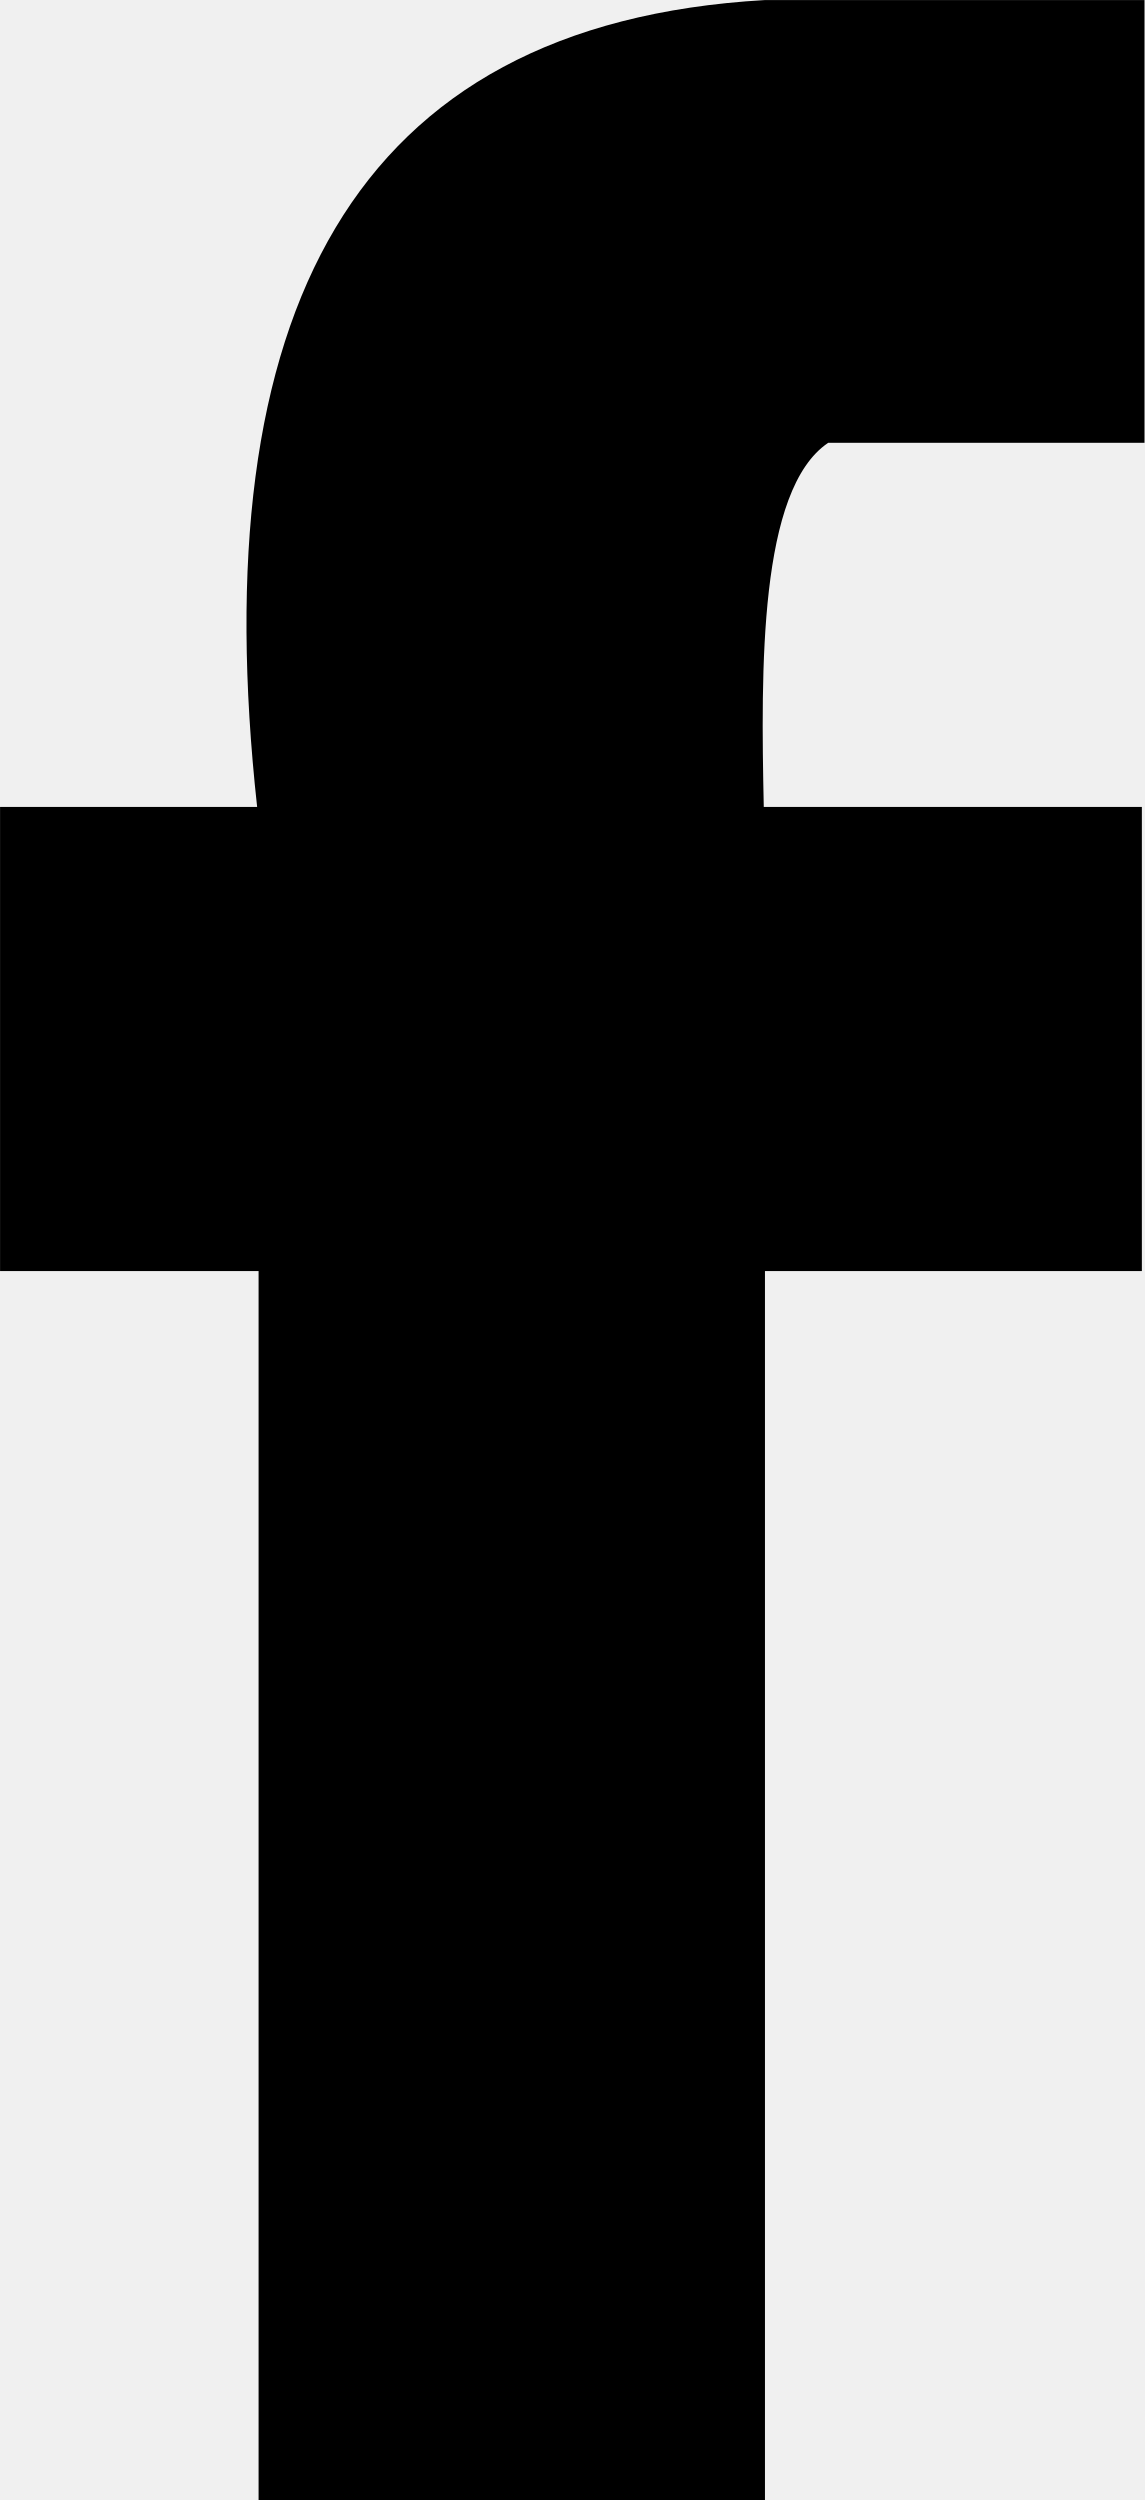
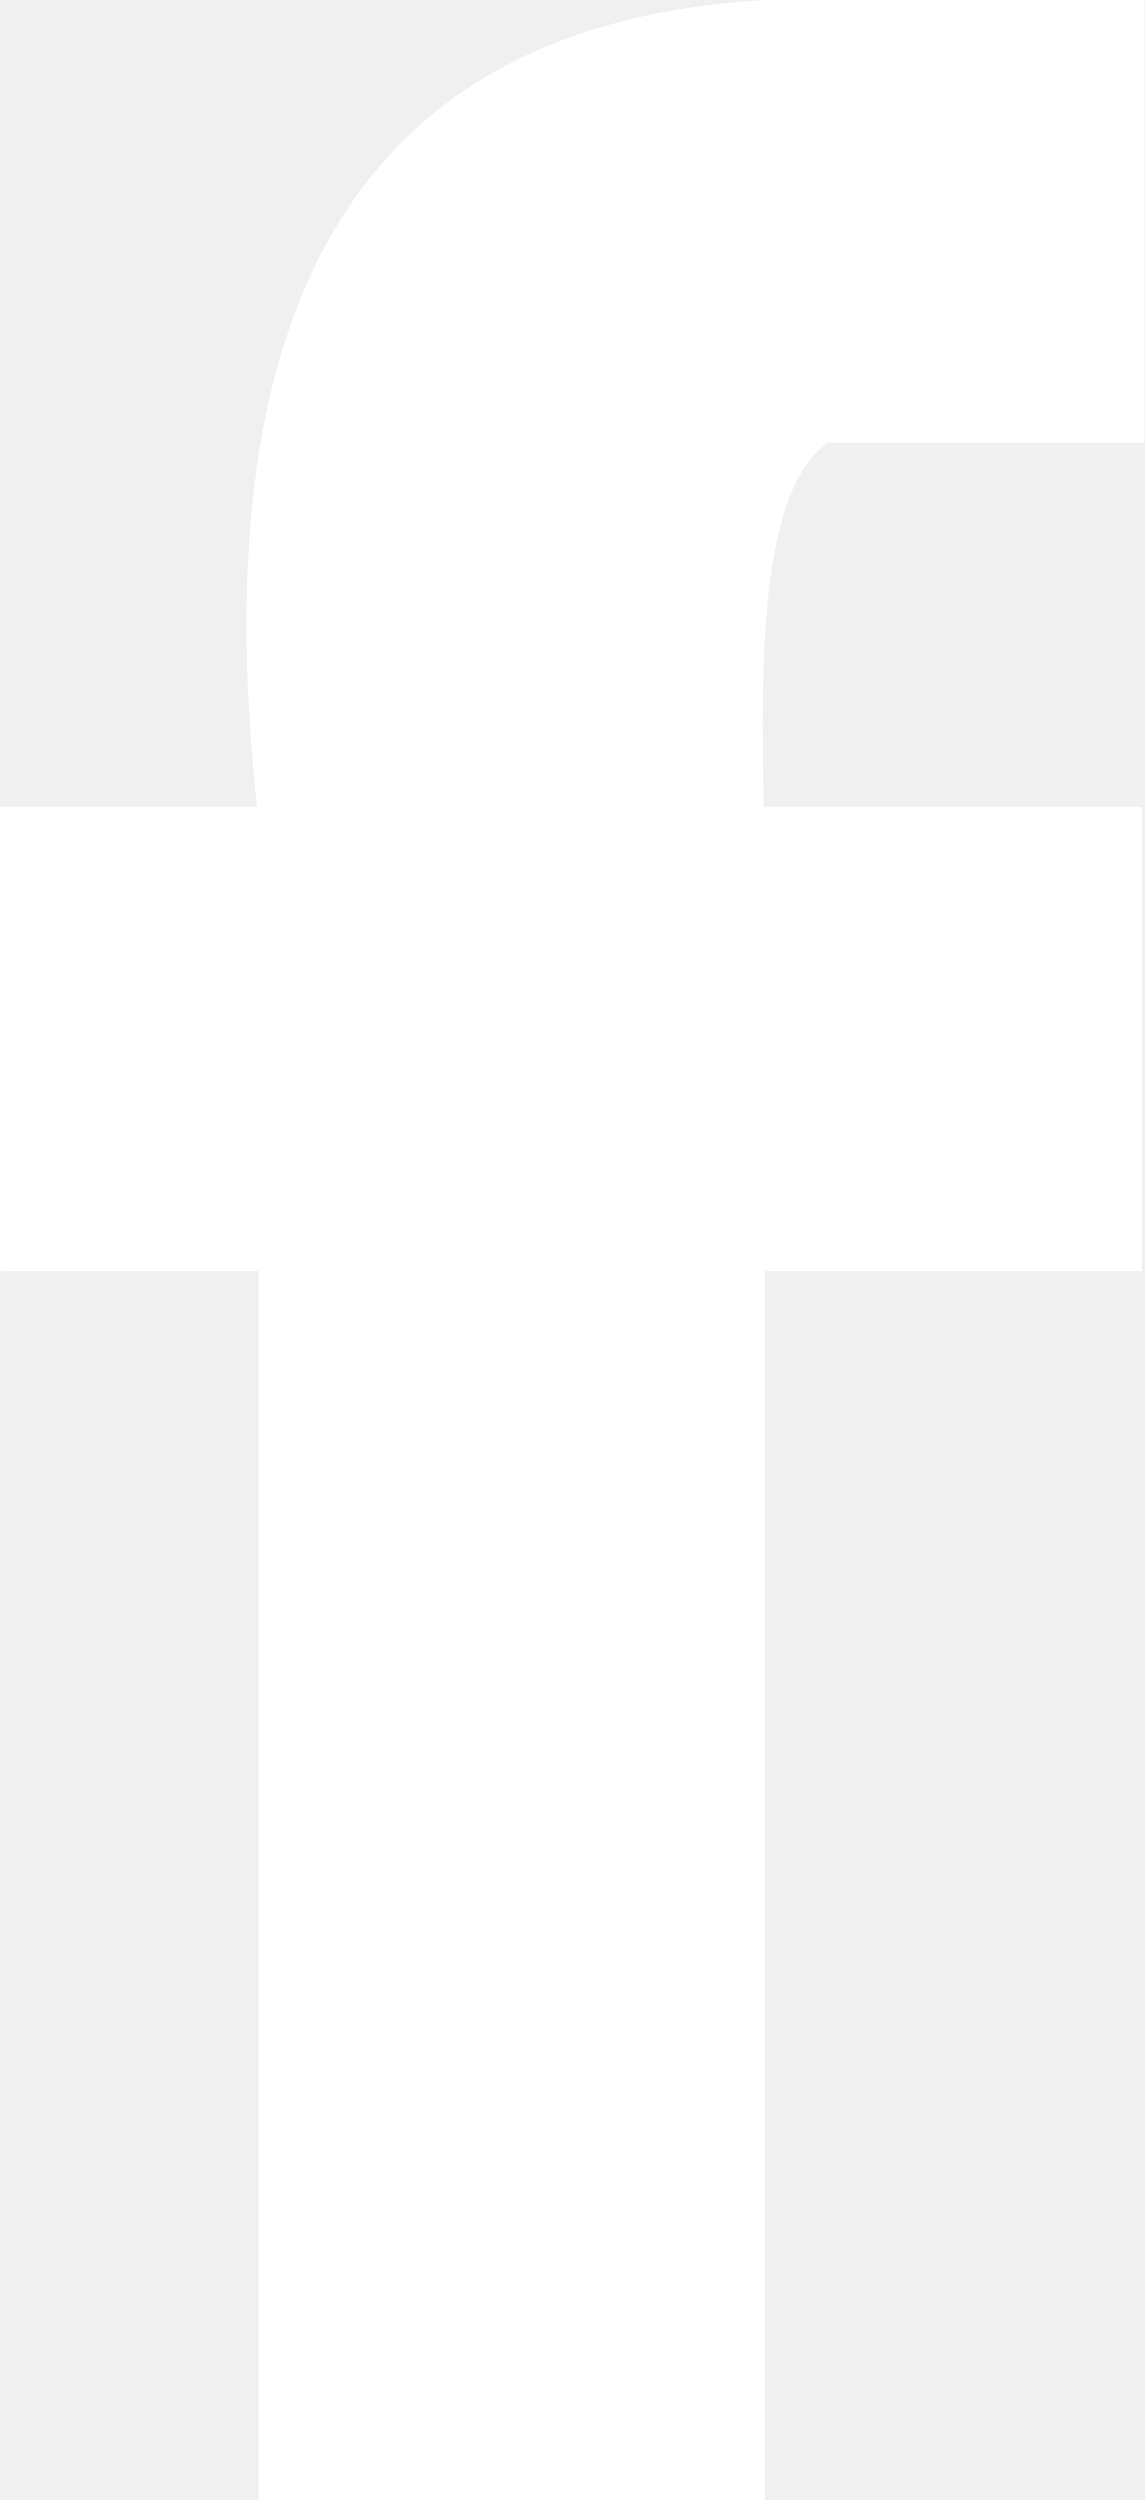
<svg xmlns="http://www.w3.org/2000/svg" viewBox="0 0 11.564 25.258" height="25.258" width="11.564" xml:space="preserve" id="svg3755" version="1.1">
  <defs id="defs3759">
    <clipPath id="clipPath3771" clipPathUnits="userSpaceOnUse">
      <path id="path3769" d="M 0,18.943 H 8.673 V 0 H 0 Z" />
    </clipPath>
  </defs>
  <g transform="matrix(1.333333,0,0,-1.333333,0,25.25787)" id="g3763">
    <g id="g3765">
      <g clip-path="url(#clipPath3771)" id="g3767">
        <g transform="translate(6.2754,15.5879)" id="g3773">
-           <path id="path3775" style="fill:#000000;fill-opacity:1;fill-rule:nonzero;stroke:none" d="M 0,0 H 2.397 V 3.355 H -0.48 C -3.619,3.175 -4.735,0.969 -4.327,-2.759 h -1.948 v -3.517 h 1.959 v -9.312 h 3.837 v 9.312 h 2.856 v 3.517 H -0.488 C -0.51,-1.713 -0.525,-0.354 0,0" />
+           <path id="path3775" style="fill:#fff;fill-opacity:1;fill-rule:nonzero;stroke:none" d="M 0,0 H 2.397 V 3.355 H -0.48 C -3.619,3.175 -4.735,0.969 -4.327,-2.759 h -1.948 v -3.517 h 1.959 v -9.312 h 3.837 v 9.312 h 2.856 v 3.517 H -0.488 C -0.51,-1.713 -0.525,-0.354 0,0" />
        </g>
      </g>
    </g>
  </g>
</svg>
